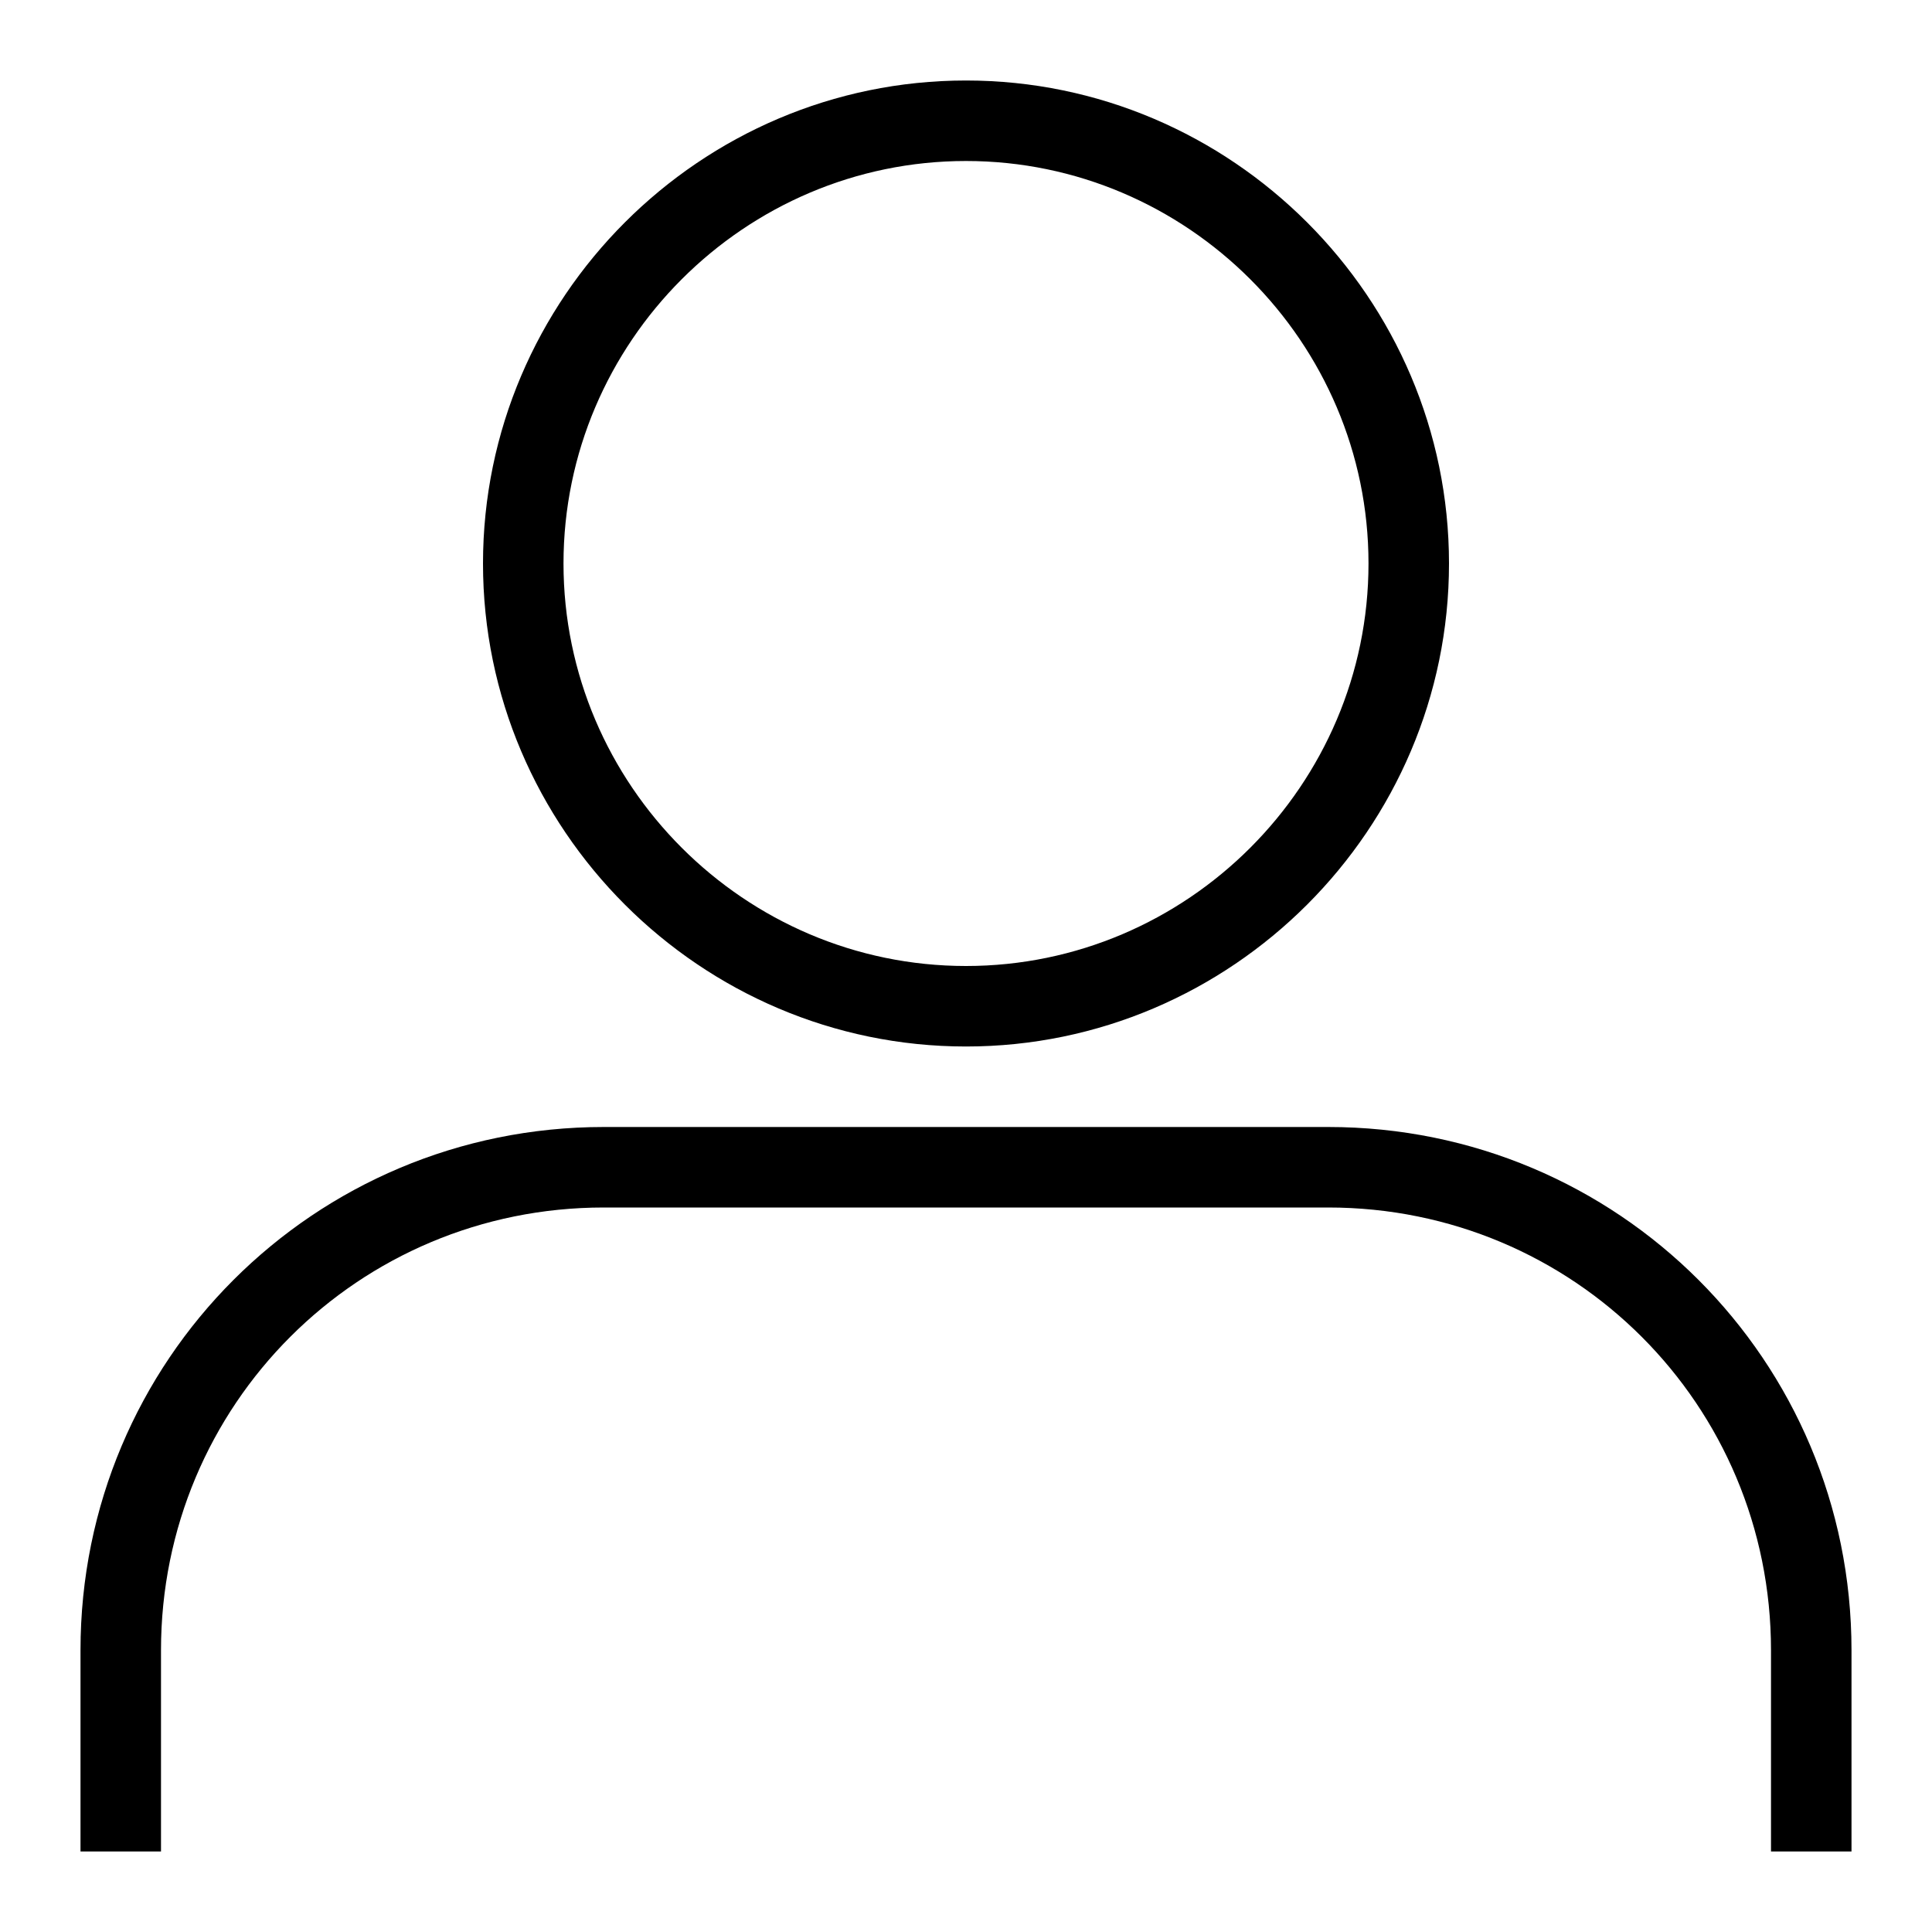
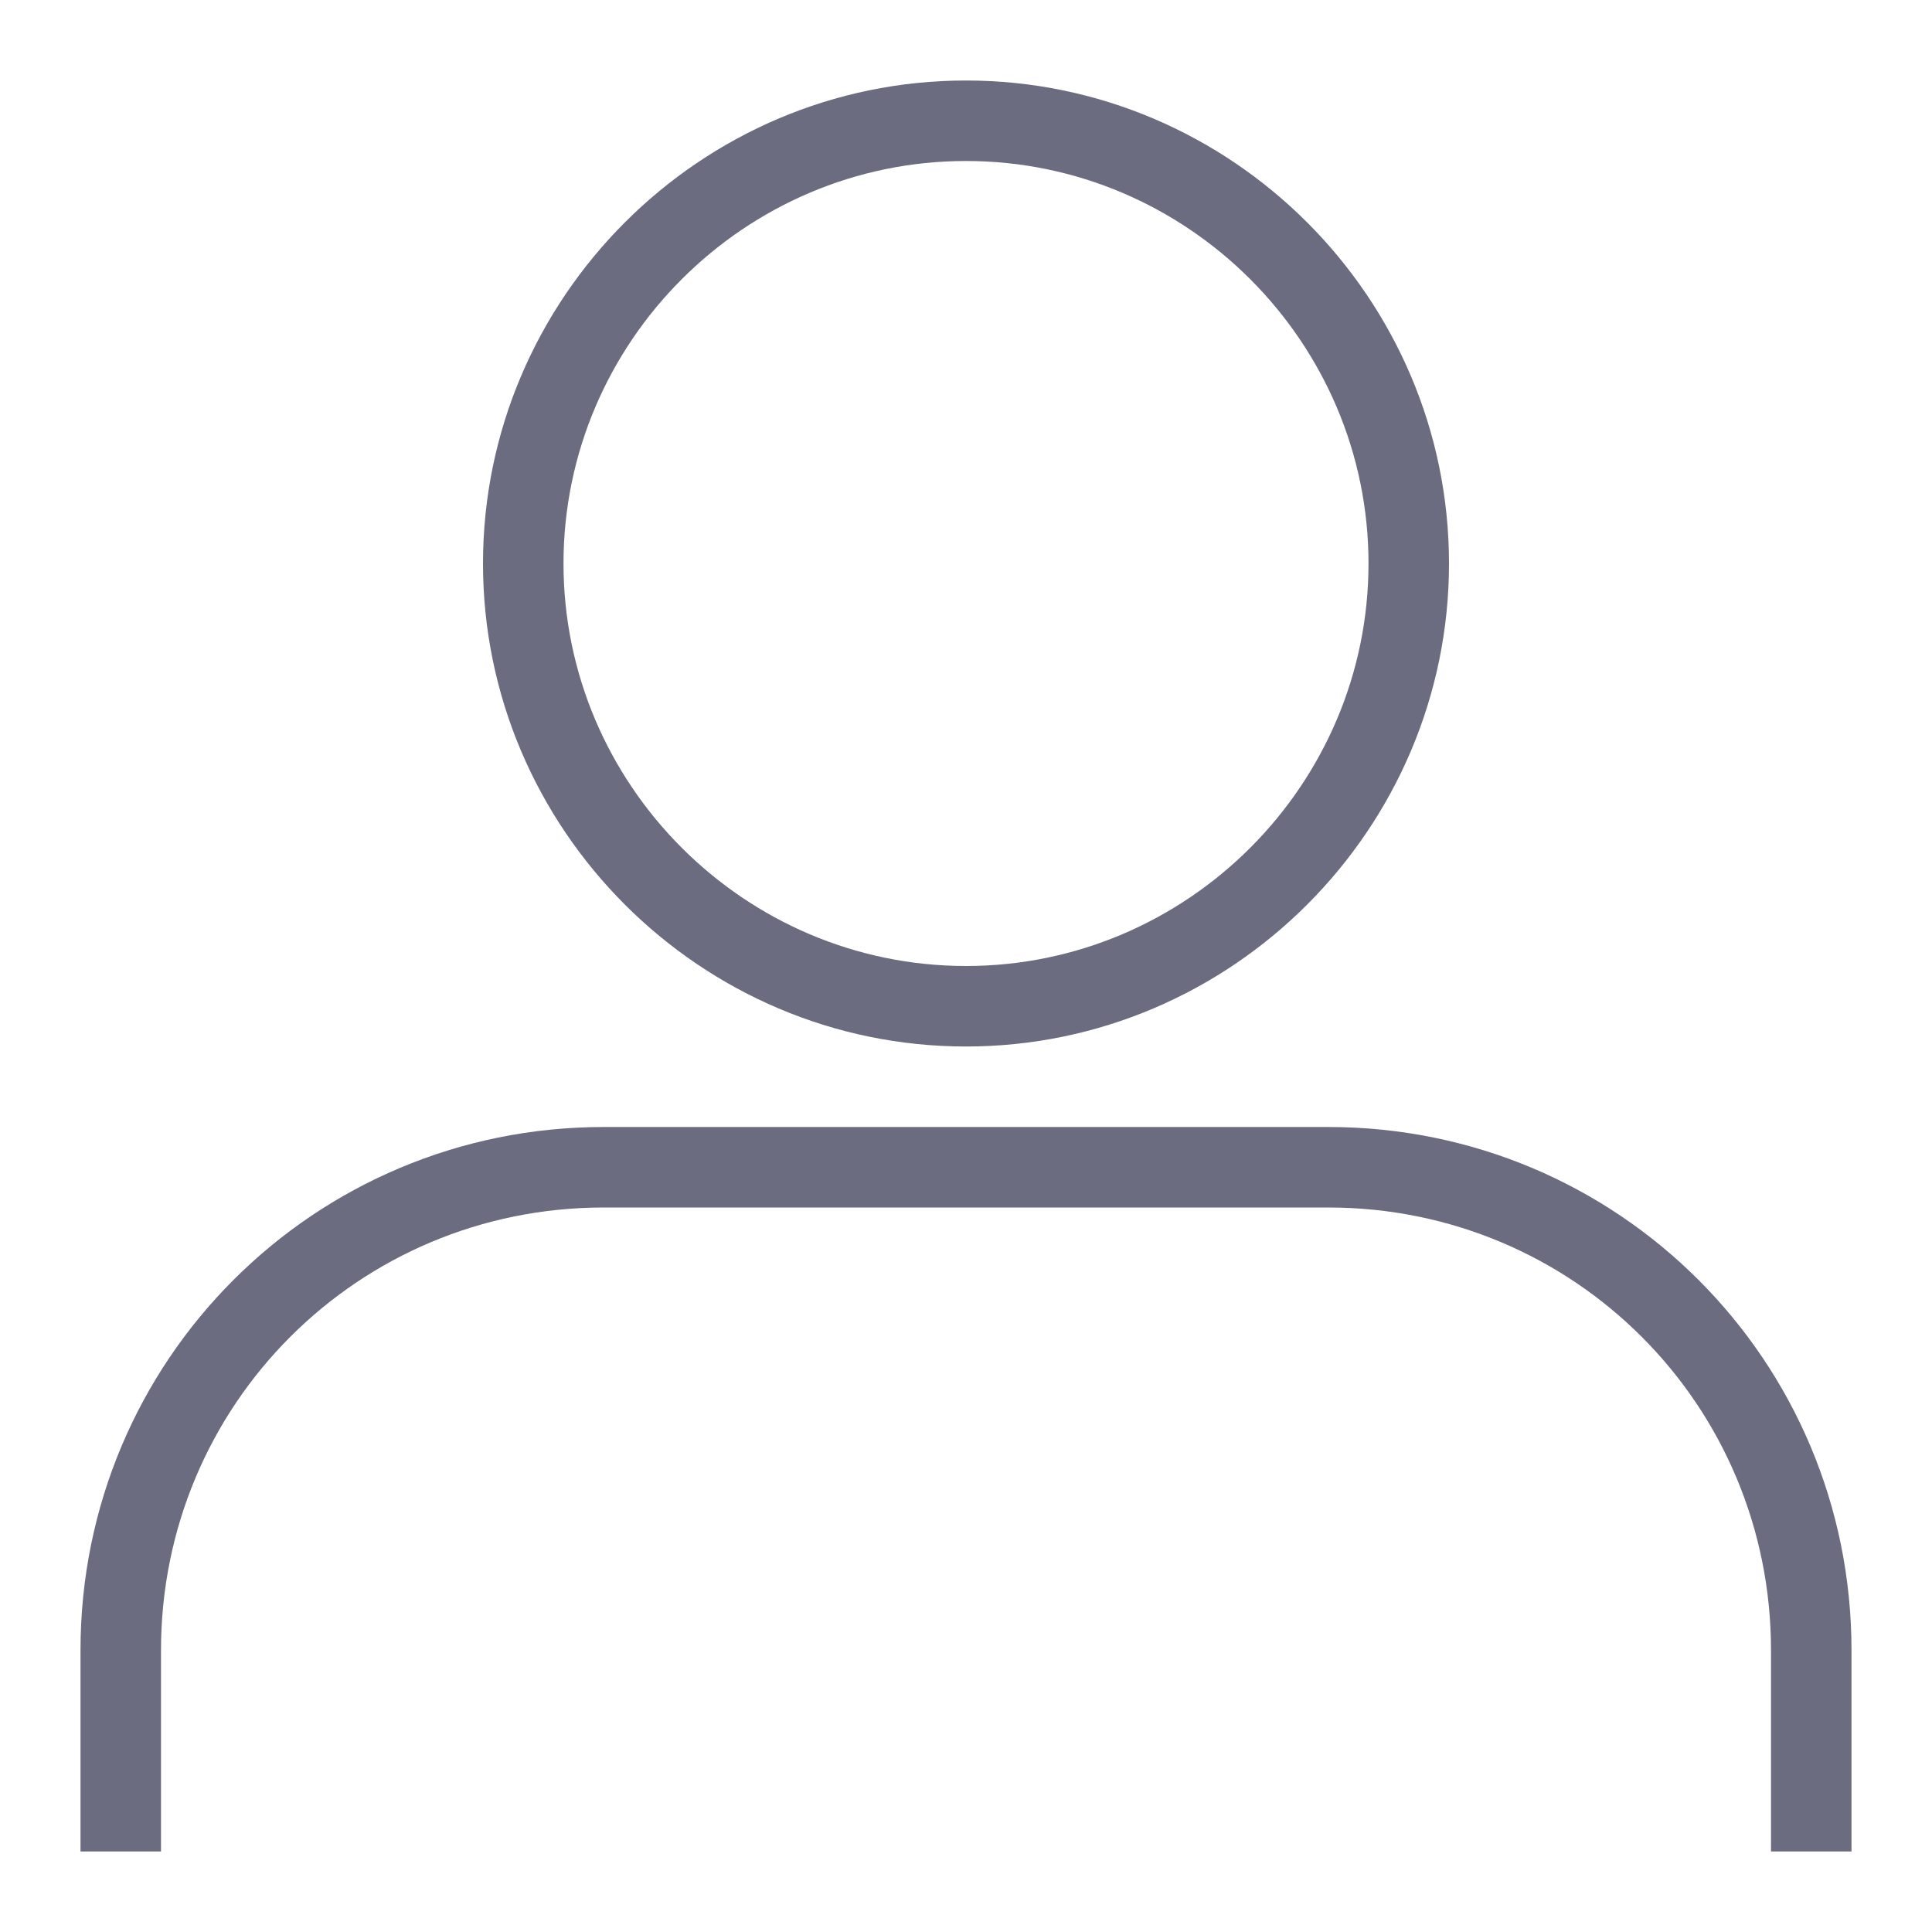
- <svg xmlns="http://www.w3.org/2000/svg" id="Layer_1" style="enable-background:new 0 0 48 48;" version="1.1" viewBox="0 0 48 48" xml:space="preserve">
+ <svg xmlns="http://www.w3.org/2000/svg" id="Layer_1" style="enable-background:new 0 0 48 48;" version="1.1" viewBox="0 0 48 48" xml:space="preserve" fill="#6c6c80">
  <g>
    <path d="M24,26c6.6,0,12-5.4,12-12S30.6,2,24,2c-6.6,0-12,5.4-12,12S17.4,26,24,26z M24,4c5.5,0,10,4.5,10,10s-4.5,10-10,10   c-5.5,0-10-4.5-10-10S18.5,4,24,4z" />
    <path d="M33,28H15C7.8,28,2,33.8,2,41v5h2v-5c0-6.1,4.9-11,11-11h18c6.1,0,11,4.9,11,11v5h2v-5C46,33.8,40.2,28,33,28z" />
  </g>
</svg>
